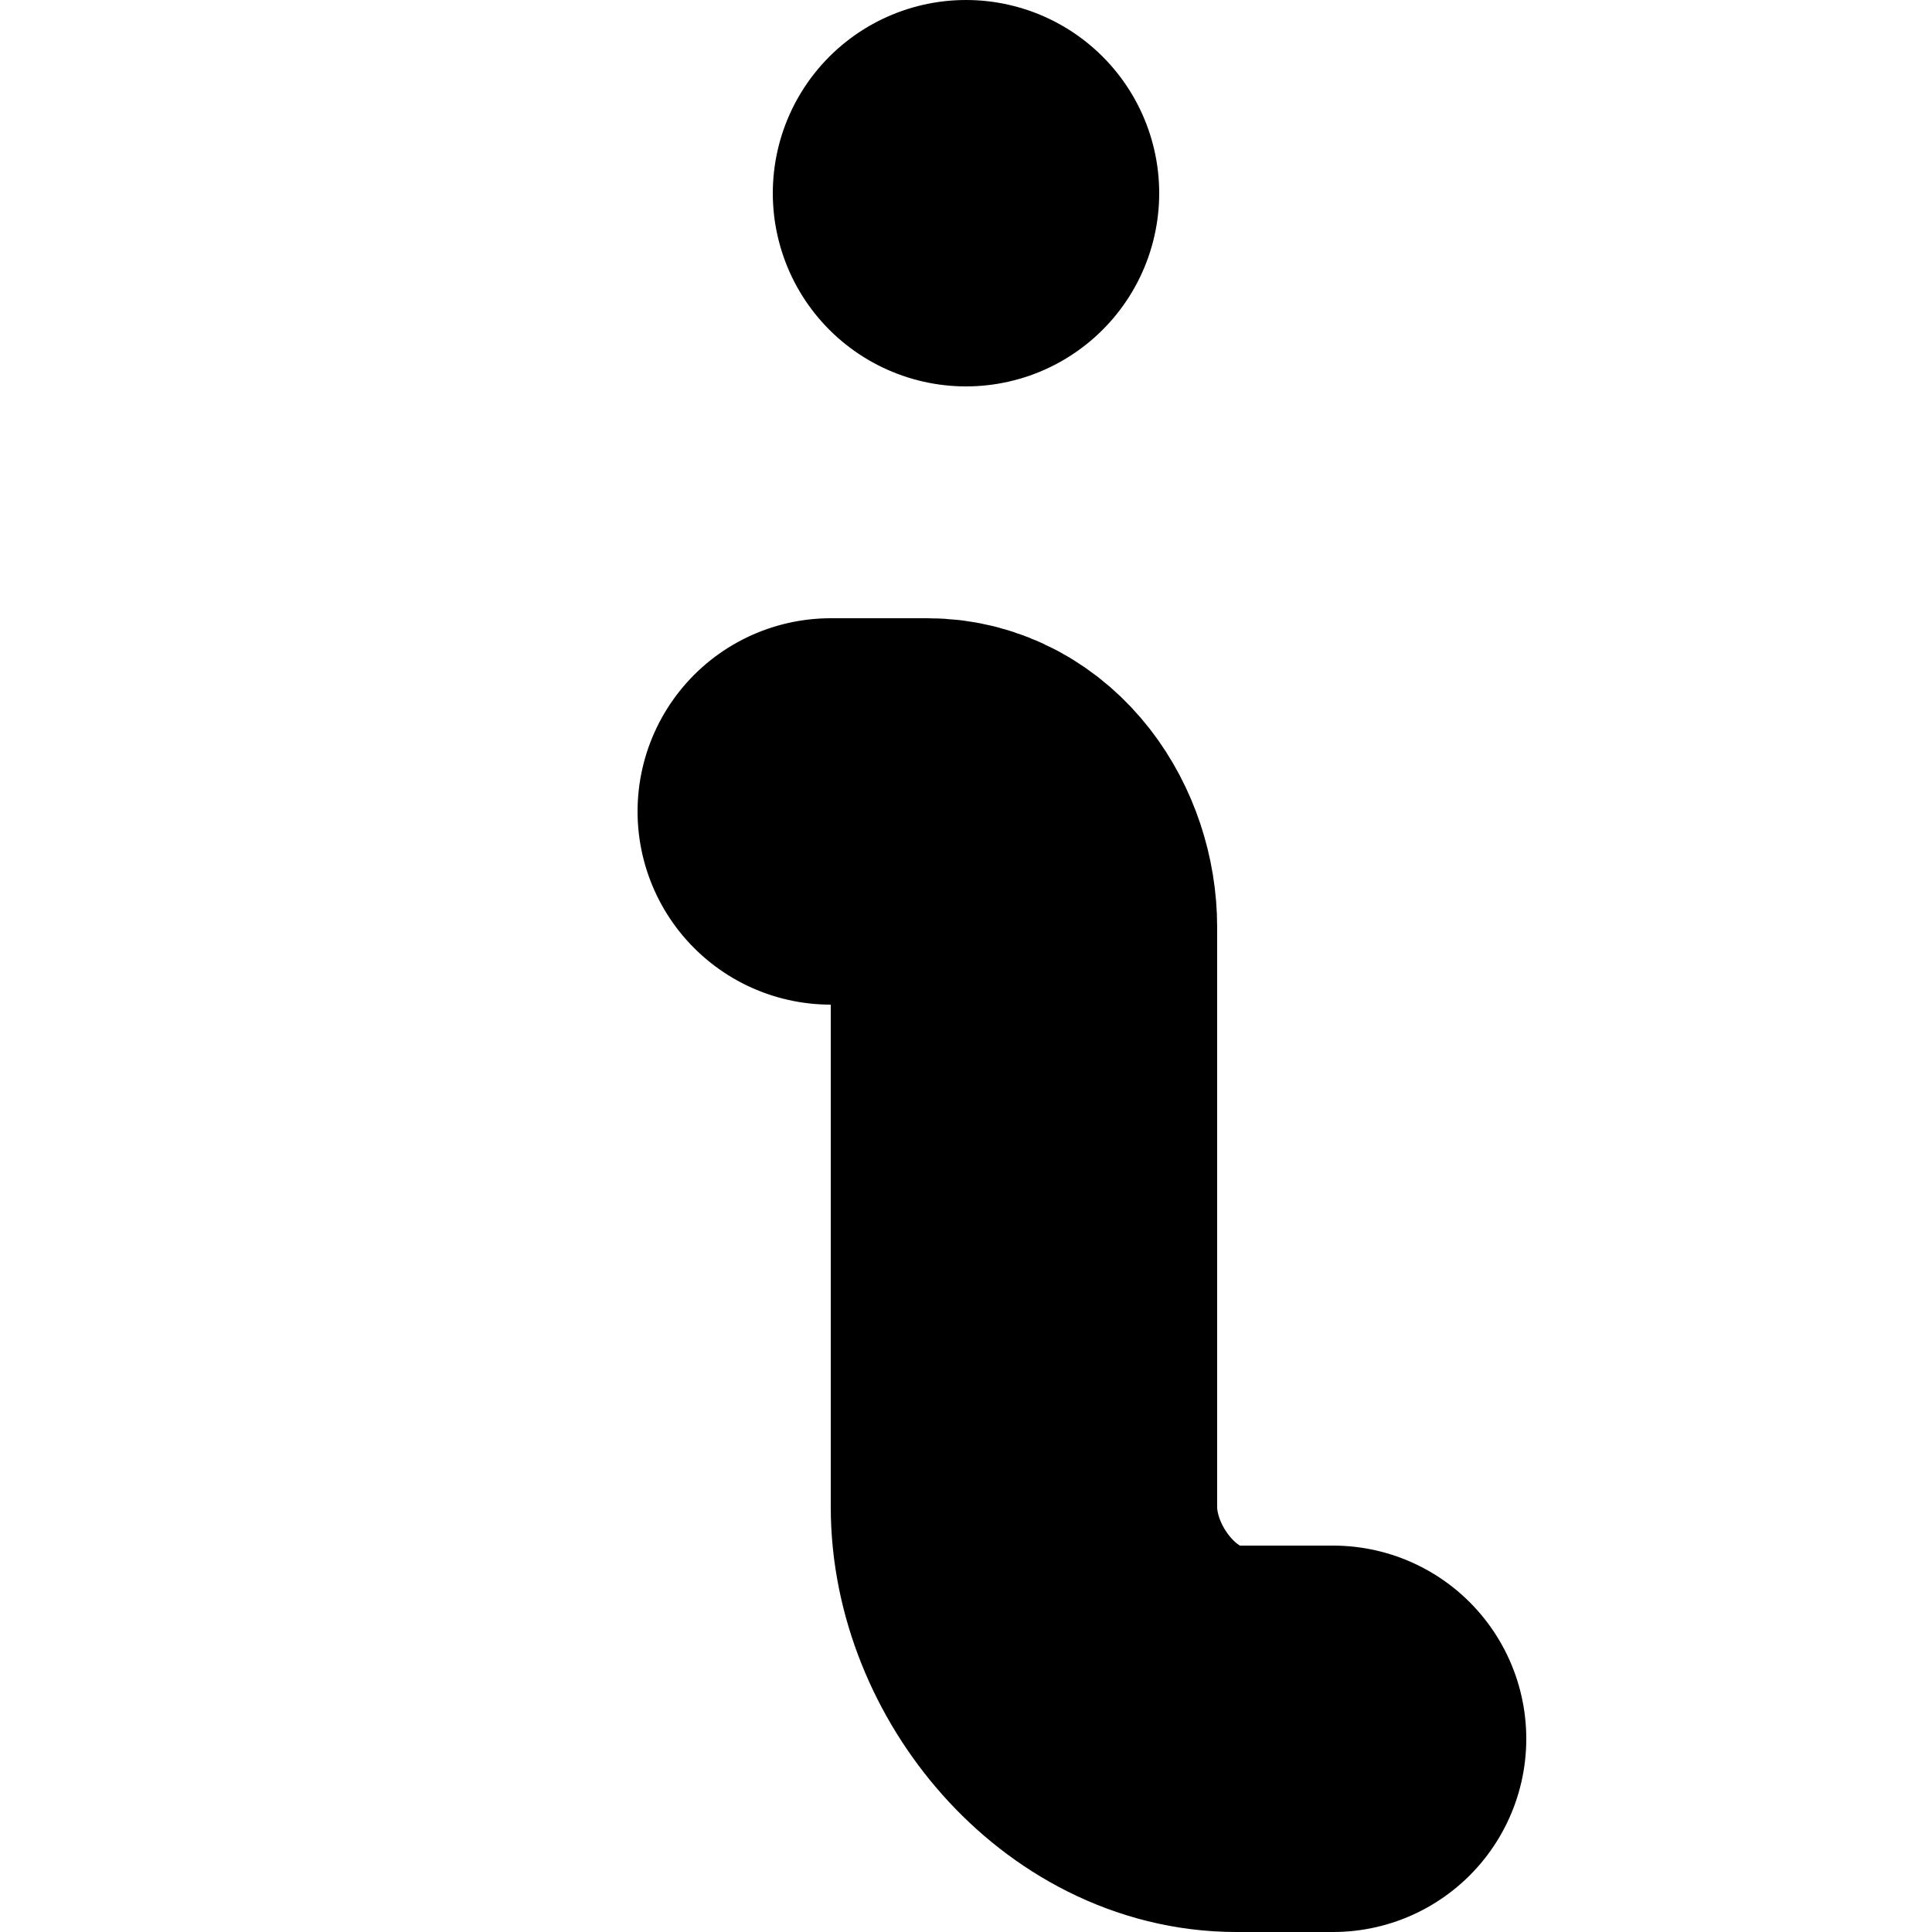
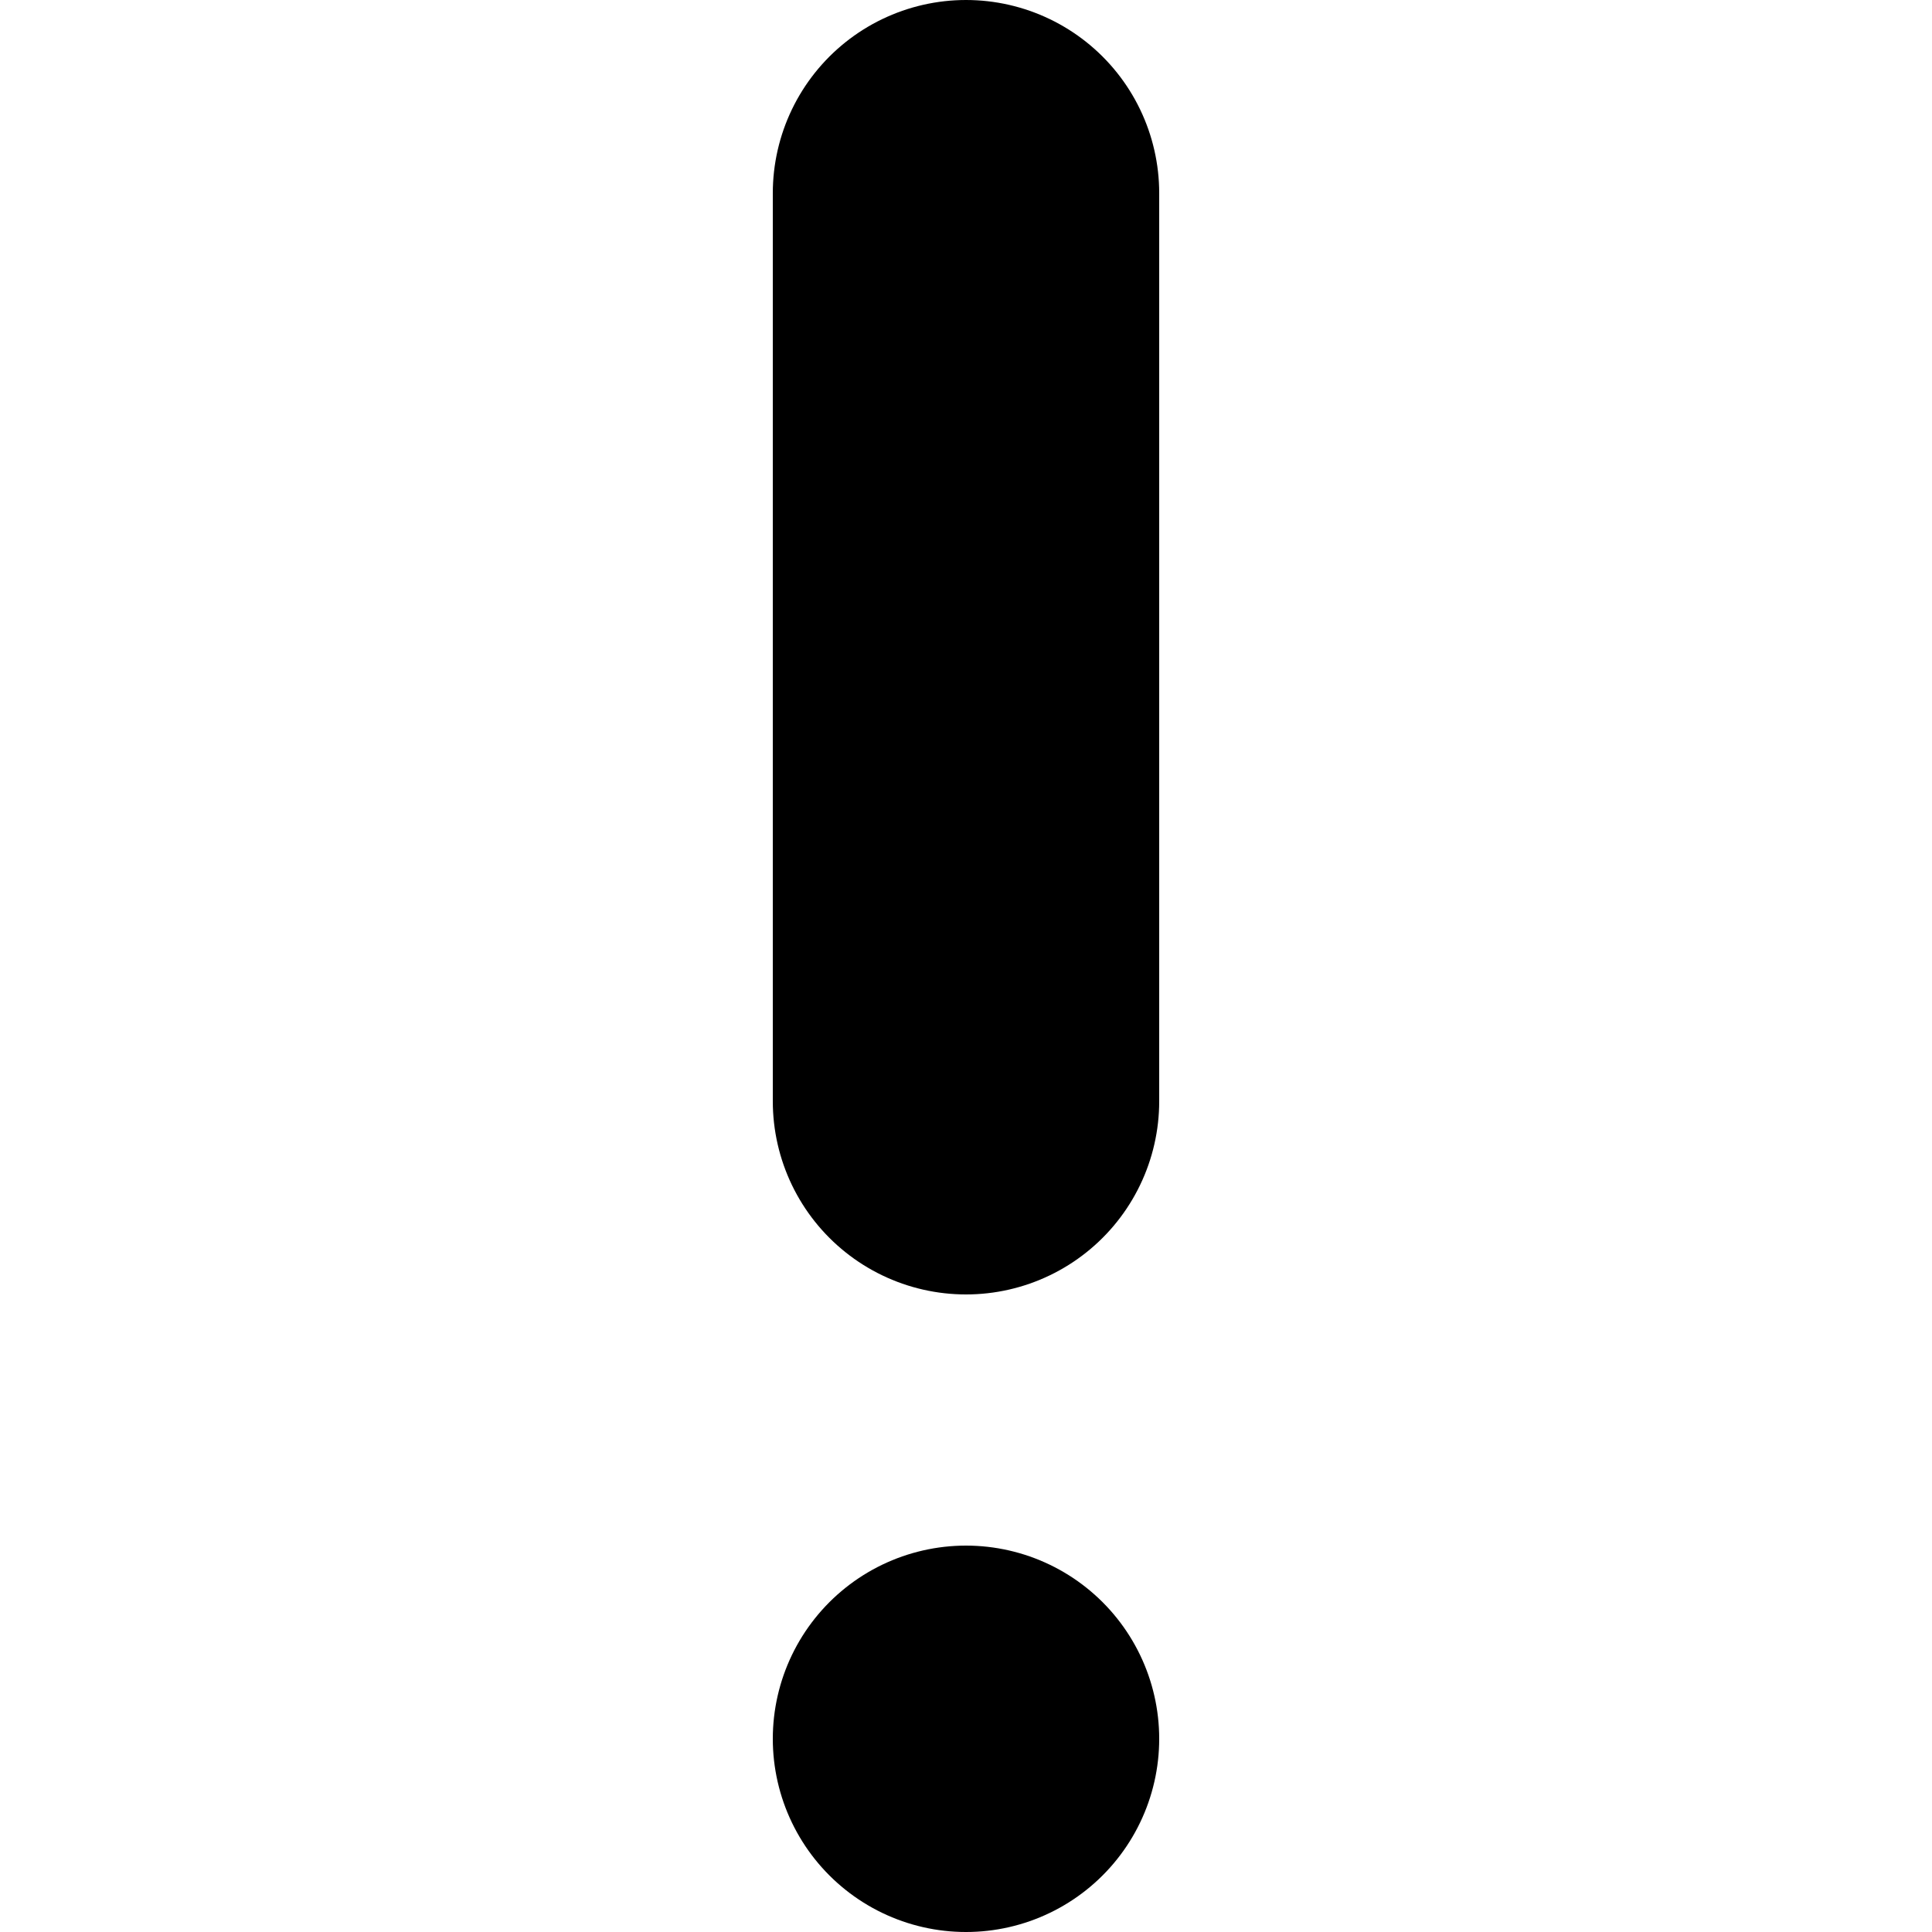
<svg xmlns="http://www.w3.org/2000/svg" viewBox="0 0 10 10">
-   <g fill="none" stroke="currentColor" stroke-width="2" stroke-linecap="round" stroke-linejoin="round">
-     <path d="M6.9 9h-.5c-.6 0-1.1-.6-1.1-1.2v-3c0-.3-.2-.6-.5-.6h-.5M5 1h0" />
+   <g fill="none" stroke="currentColor" stroke-width="2" stroke-linecap="round">
+     <path stroke-miterlimit="10" d="M5 5.7V1" />
+     <path stroke-linejoin="round" d="M5 9h0" />
  </g>
</svg>
